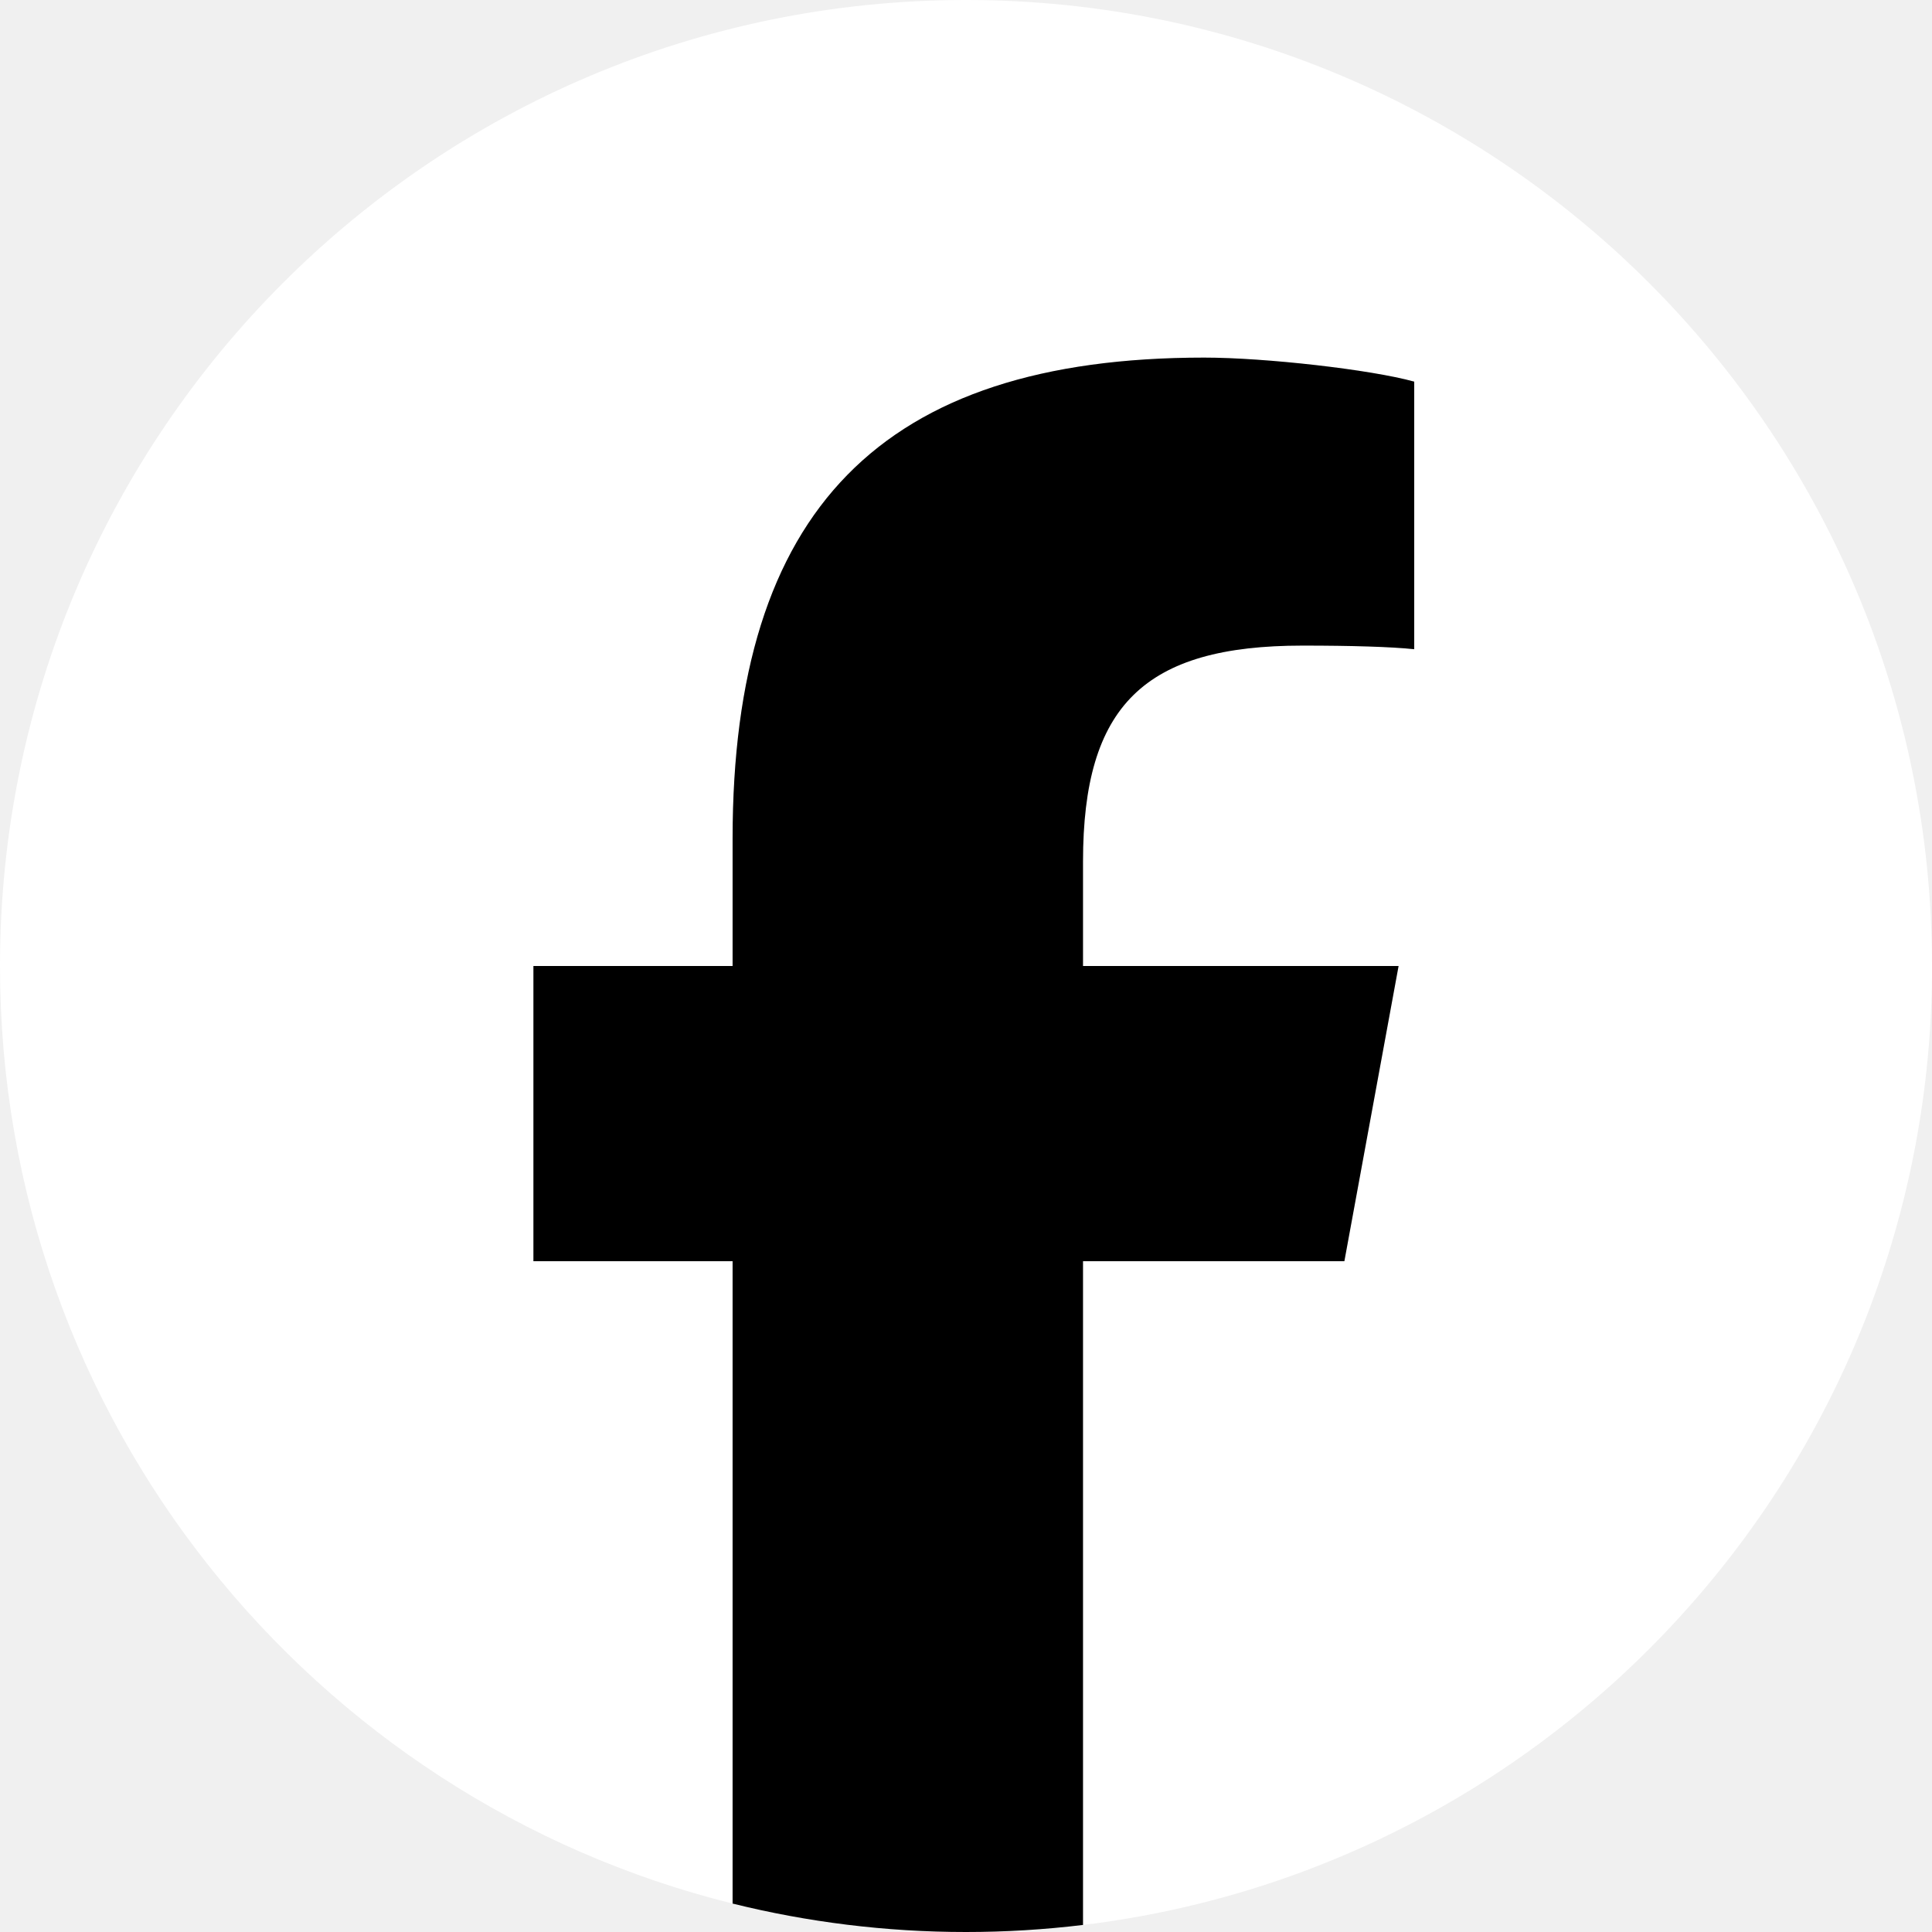
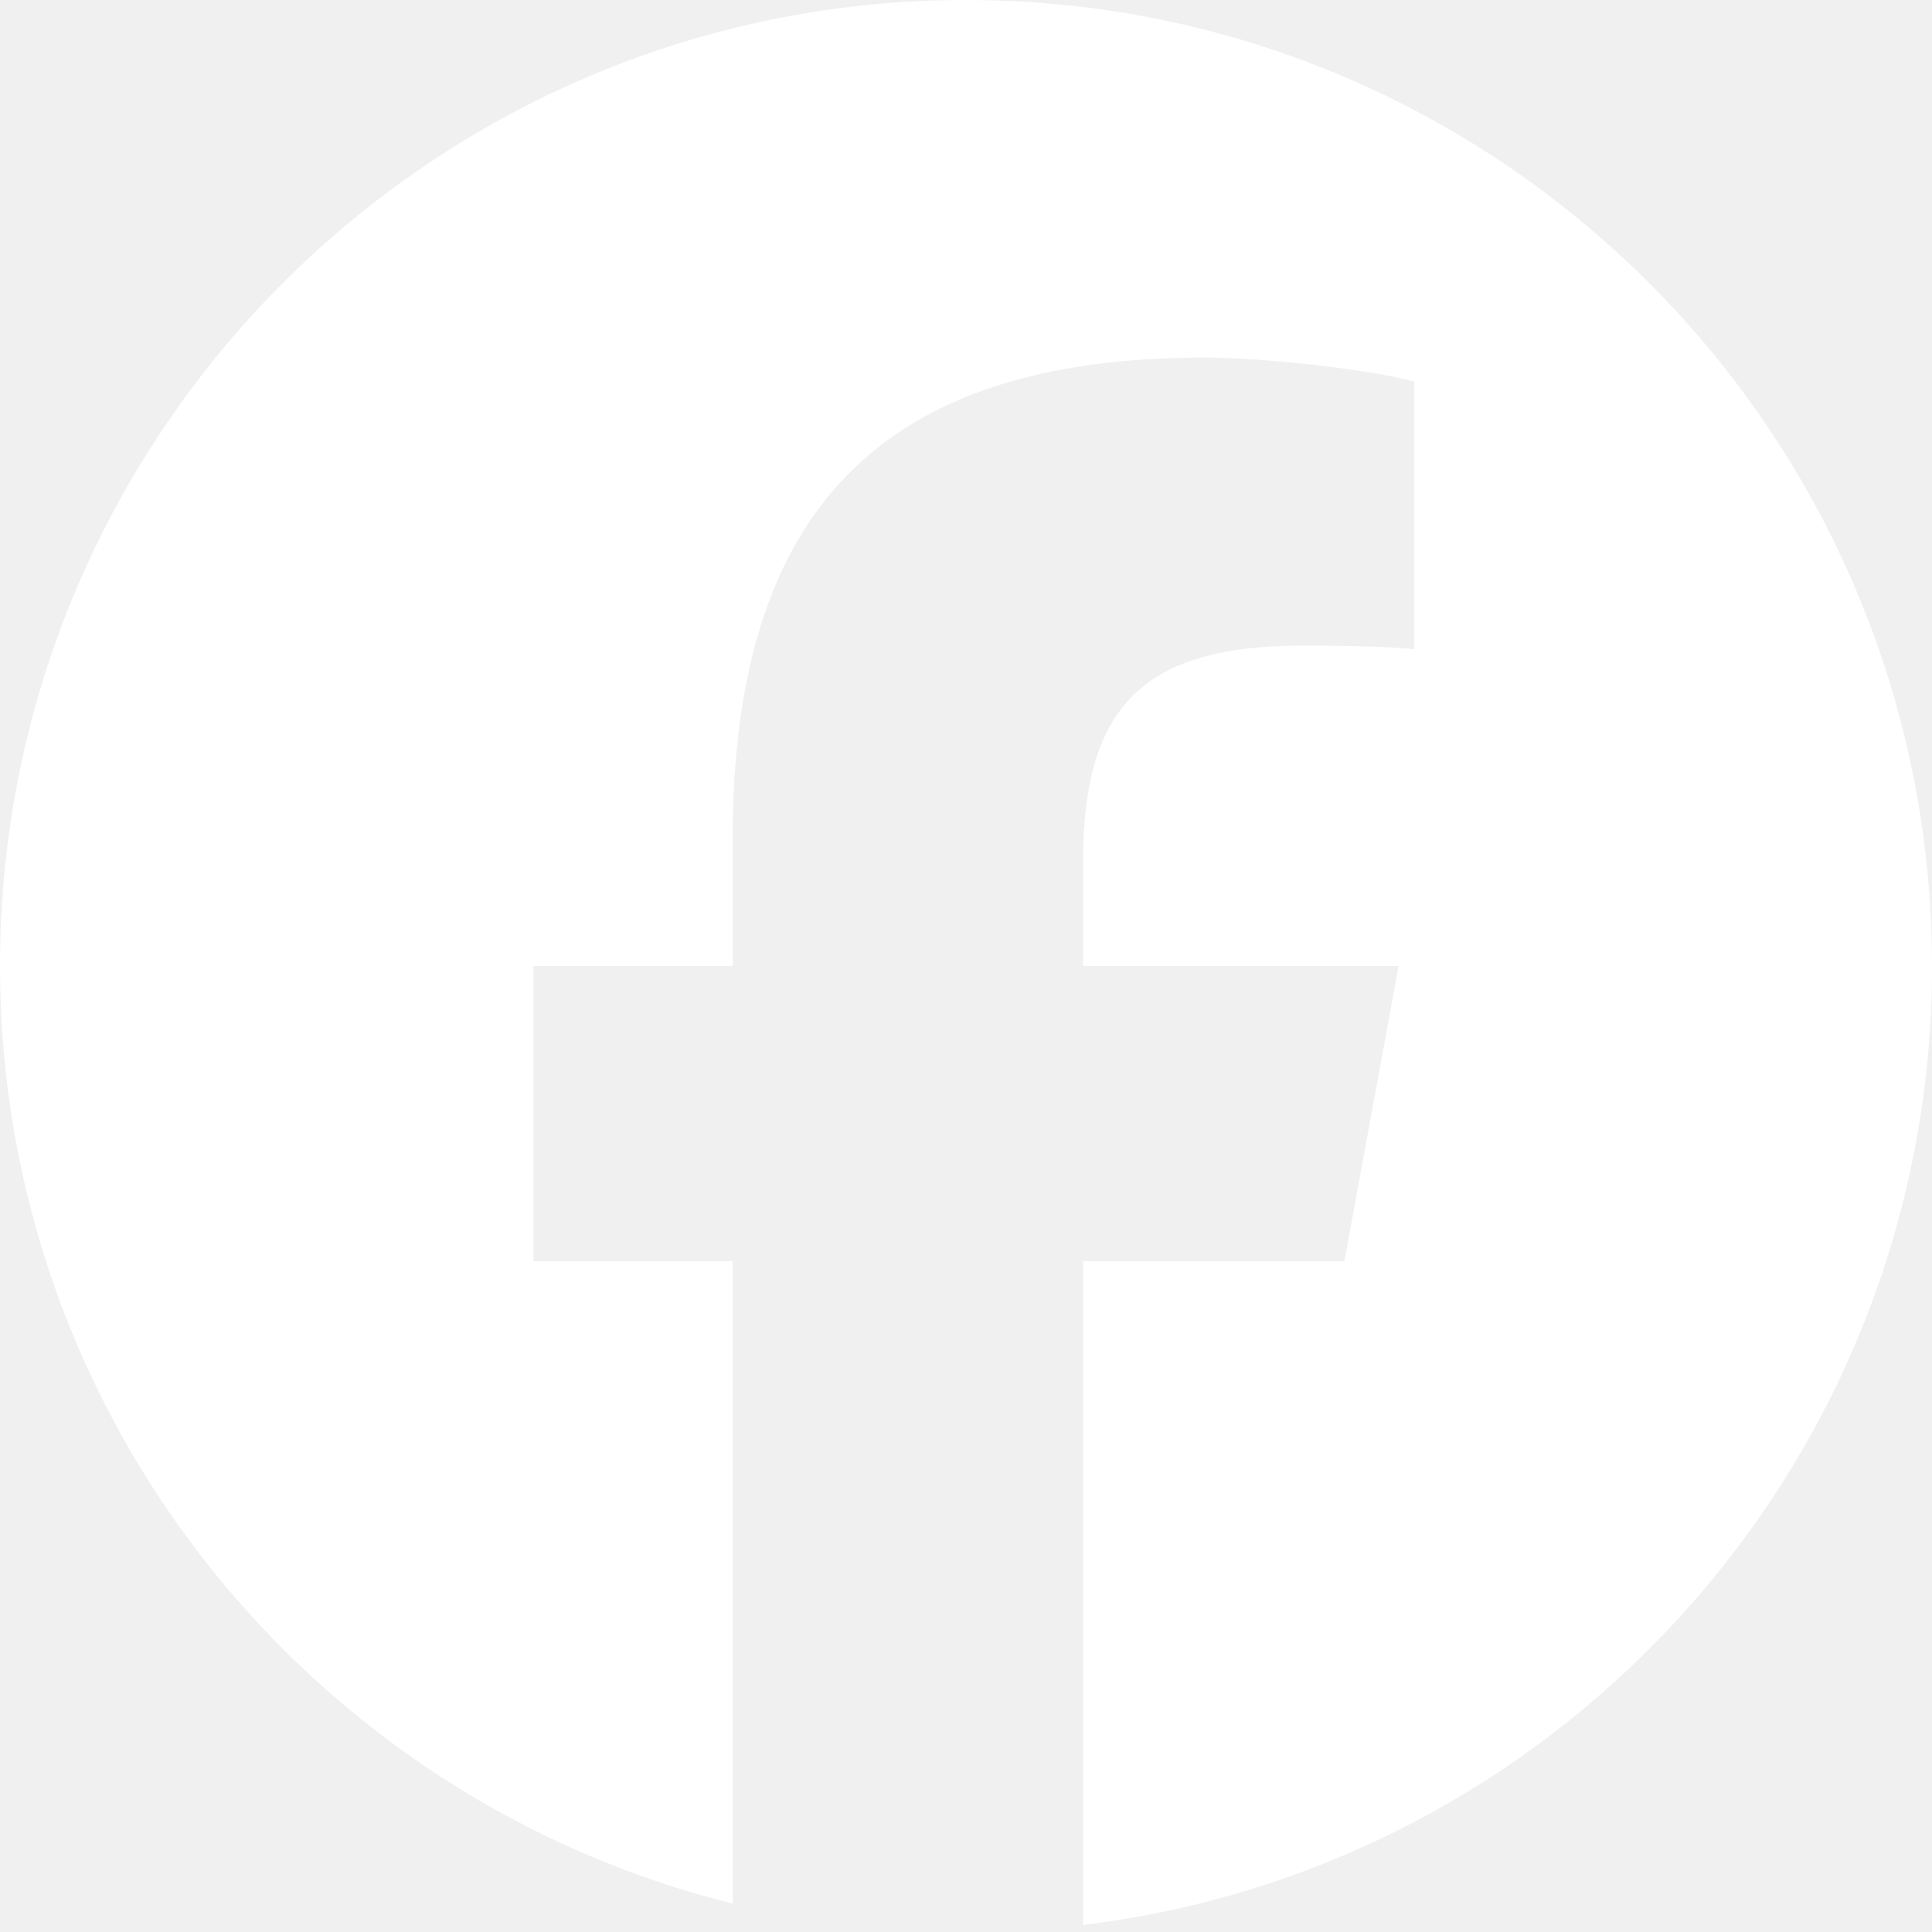
<svg xmlns="http://www.w3.org/2000/svg" width="32" height="32" viewBox="0 0 32 32" fill="none">
  <g clip-path="url(#clip0_37_45)">
    <path d="M32 16C32 7.164 24.837 0 16 0C7.164 0 0 7.164 0 16C0 23.503 5.166 29.8 12.135 31.529V20.89H8.836V16H12.135V13.893C12.135 8.447 14.6 5.923 19.946 5.923C20.96 5.923 22.709 6.122 23.425 6.321V10.753C23.047 10.713 22.391 10.693 21.576 10.693C18.953 10.693 17.939 11.687 17.939 14.271V16H23.165L22.267 20.89H17.939V31.883C25.862 30.926 32.001 24.18 32.001 16H32Z" fill="white" />
-     <path d="M22.267 20.89L23.165 16H17.938V14.271C17.938 11.687 18.952 10.693 21.575 10.693C22.39 10.693 23.046 10.713 23.424 10.753V6.321C22.708 6.122 20.959 5.923 19.945 5.923C14.599 5.923 12.134 8.447 12.134 13.893V16H8.835V20.89H12.134V31.529C13.372 31.836 14.667 32 15.999 32C16.655 32 17.302 31.96 17.938 31.883V20.89H22.266H22.267Z" fill="black" />
+     <path d="M22.267 20.89L23.165 16H17.938V14.271C17.938 11.687 18.952 10.693 21.575 10.693C22.39 10.693 23.046 10.713 23.424 10.753V6.321C22.708 6.122 20.959 5.923 19.945 5.923C14.599 5.923 12.134 8.447 12.134 13.893V16H8.835V20.89H12.134V31.529C13.372 31.836 14.667 32 15.999 32C16.655 32 17.302 31.96 17.938 31.883V20.89H22.266H22.267Z" fill="none" />
  </g>
  <defs>
    <clipPath id="clip0_37_45">
      <rect width="32" height="32" fill="white" />
    </clipPath>
  </defs>
</svg>
